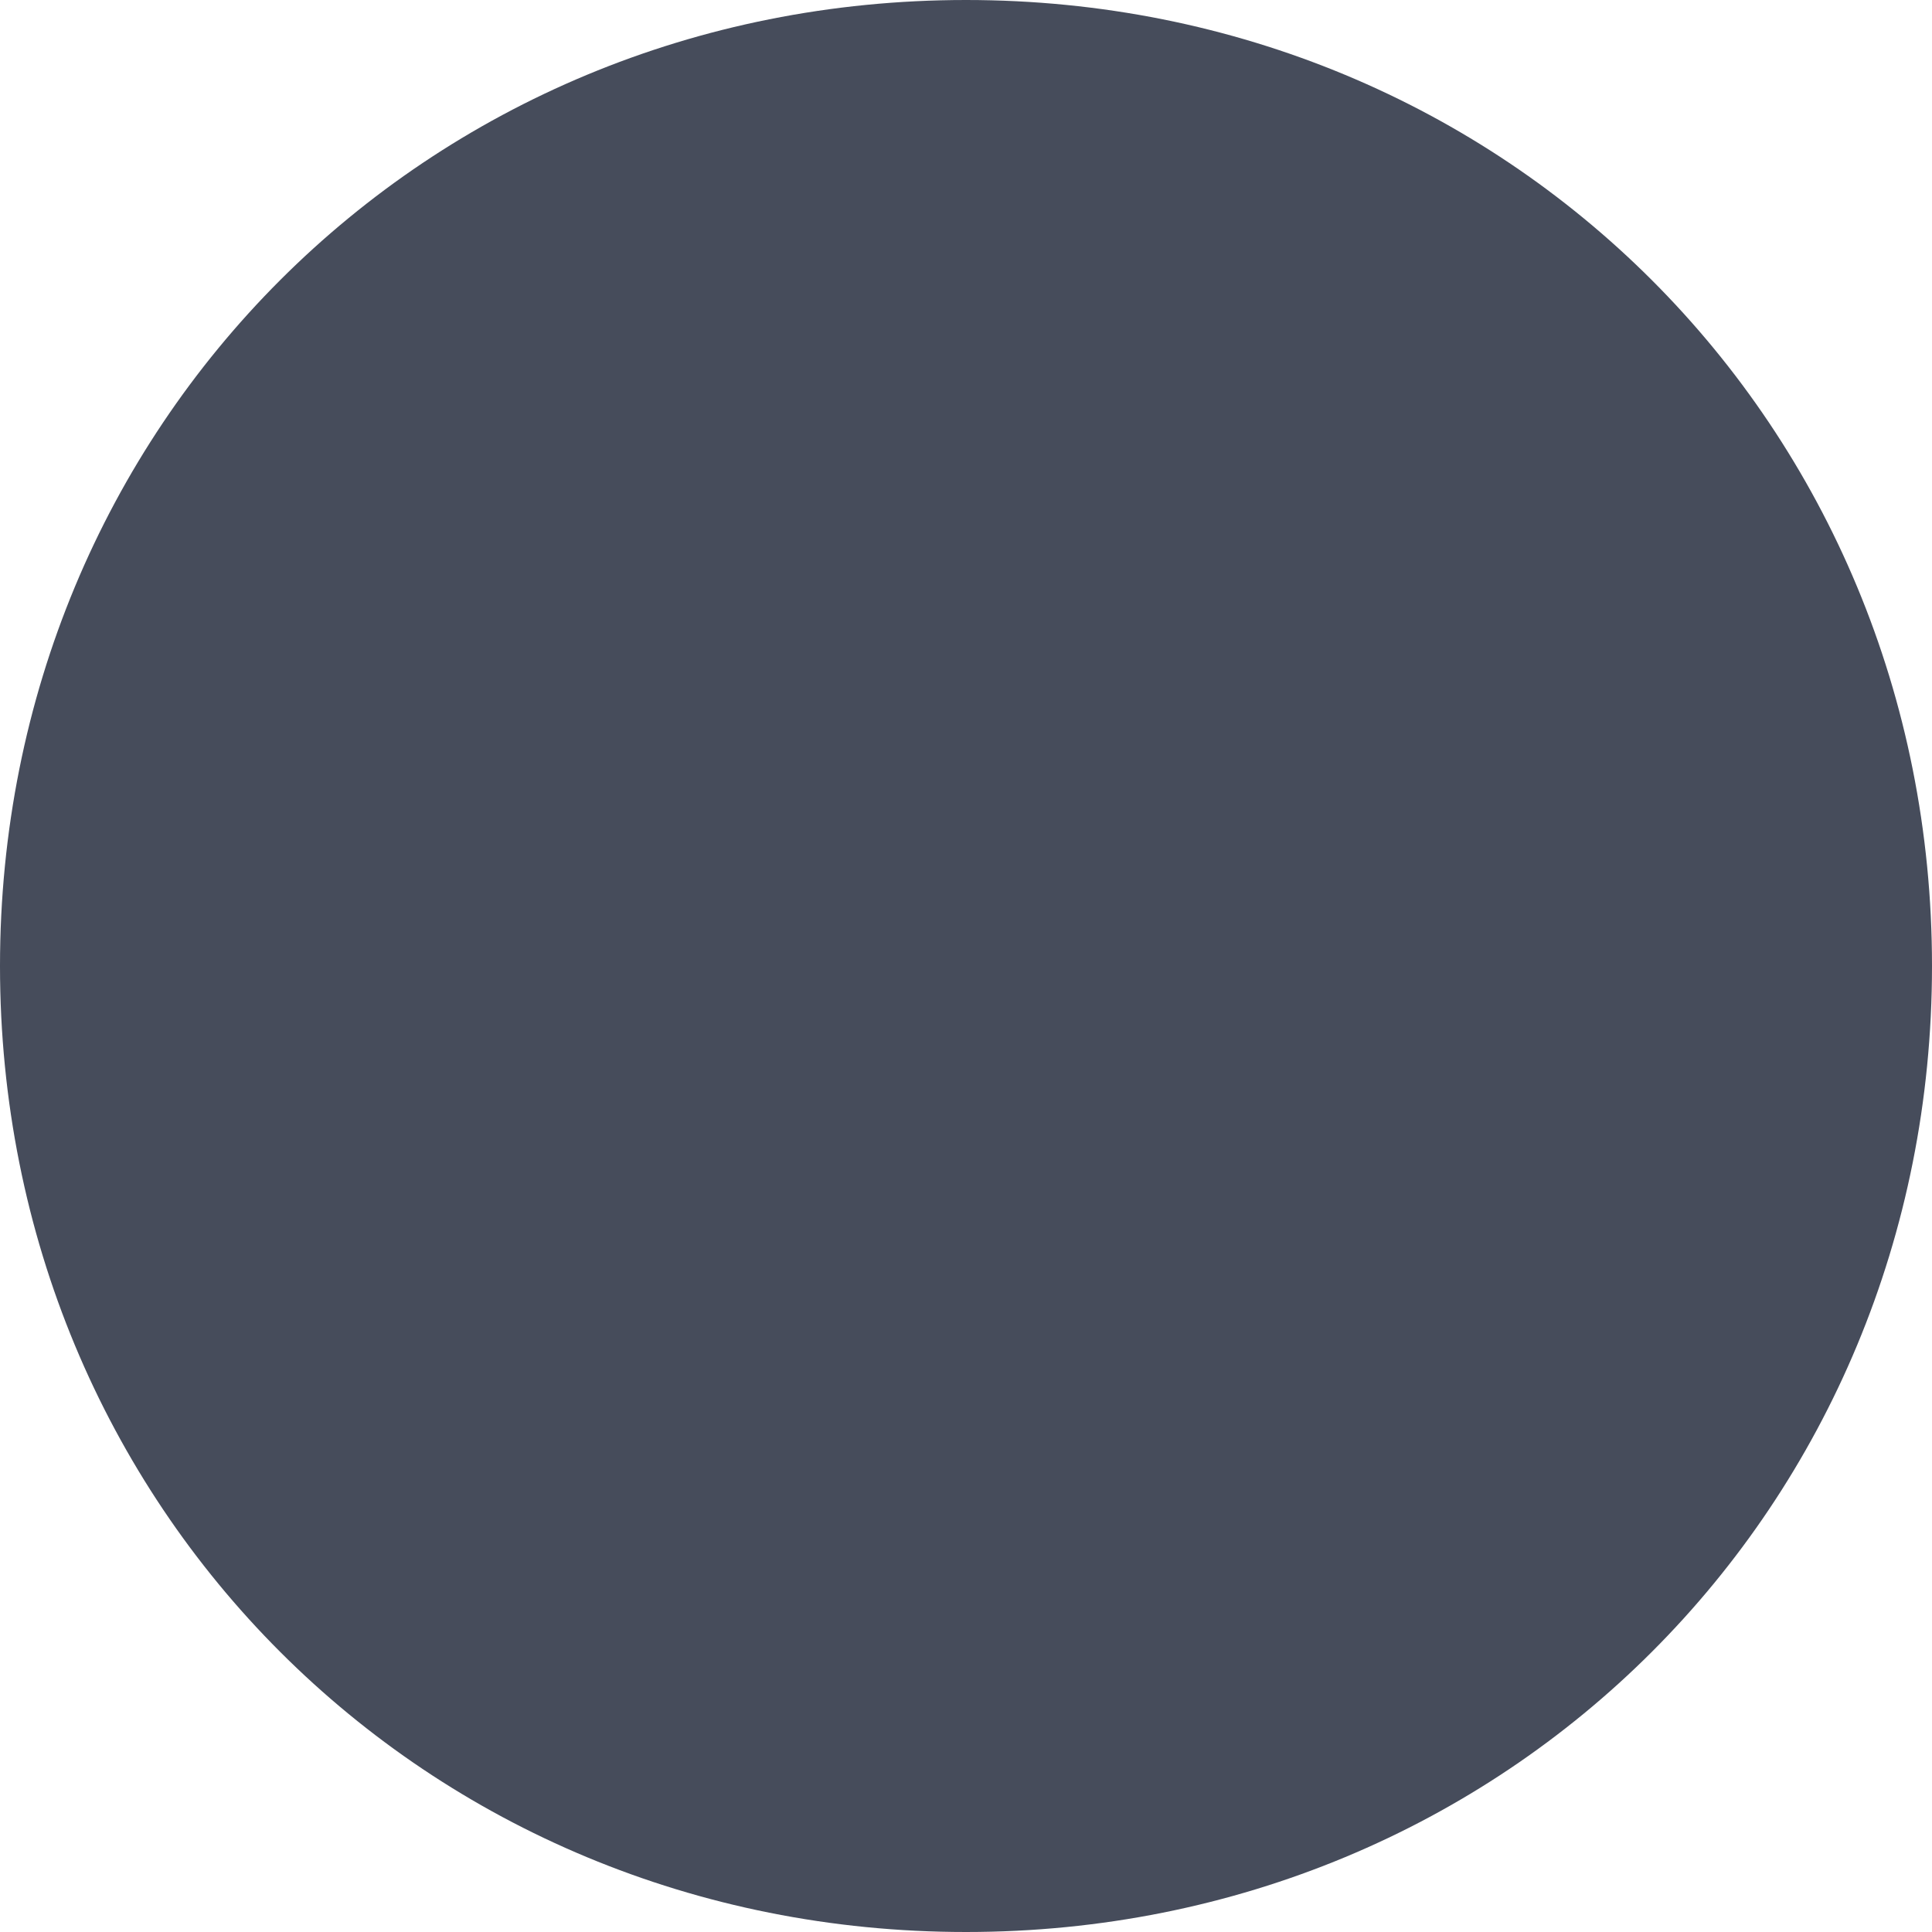
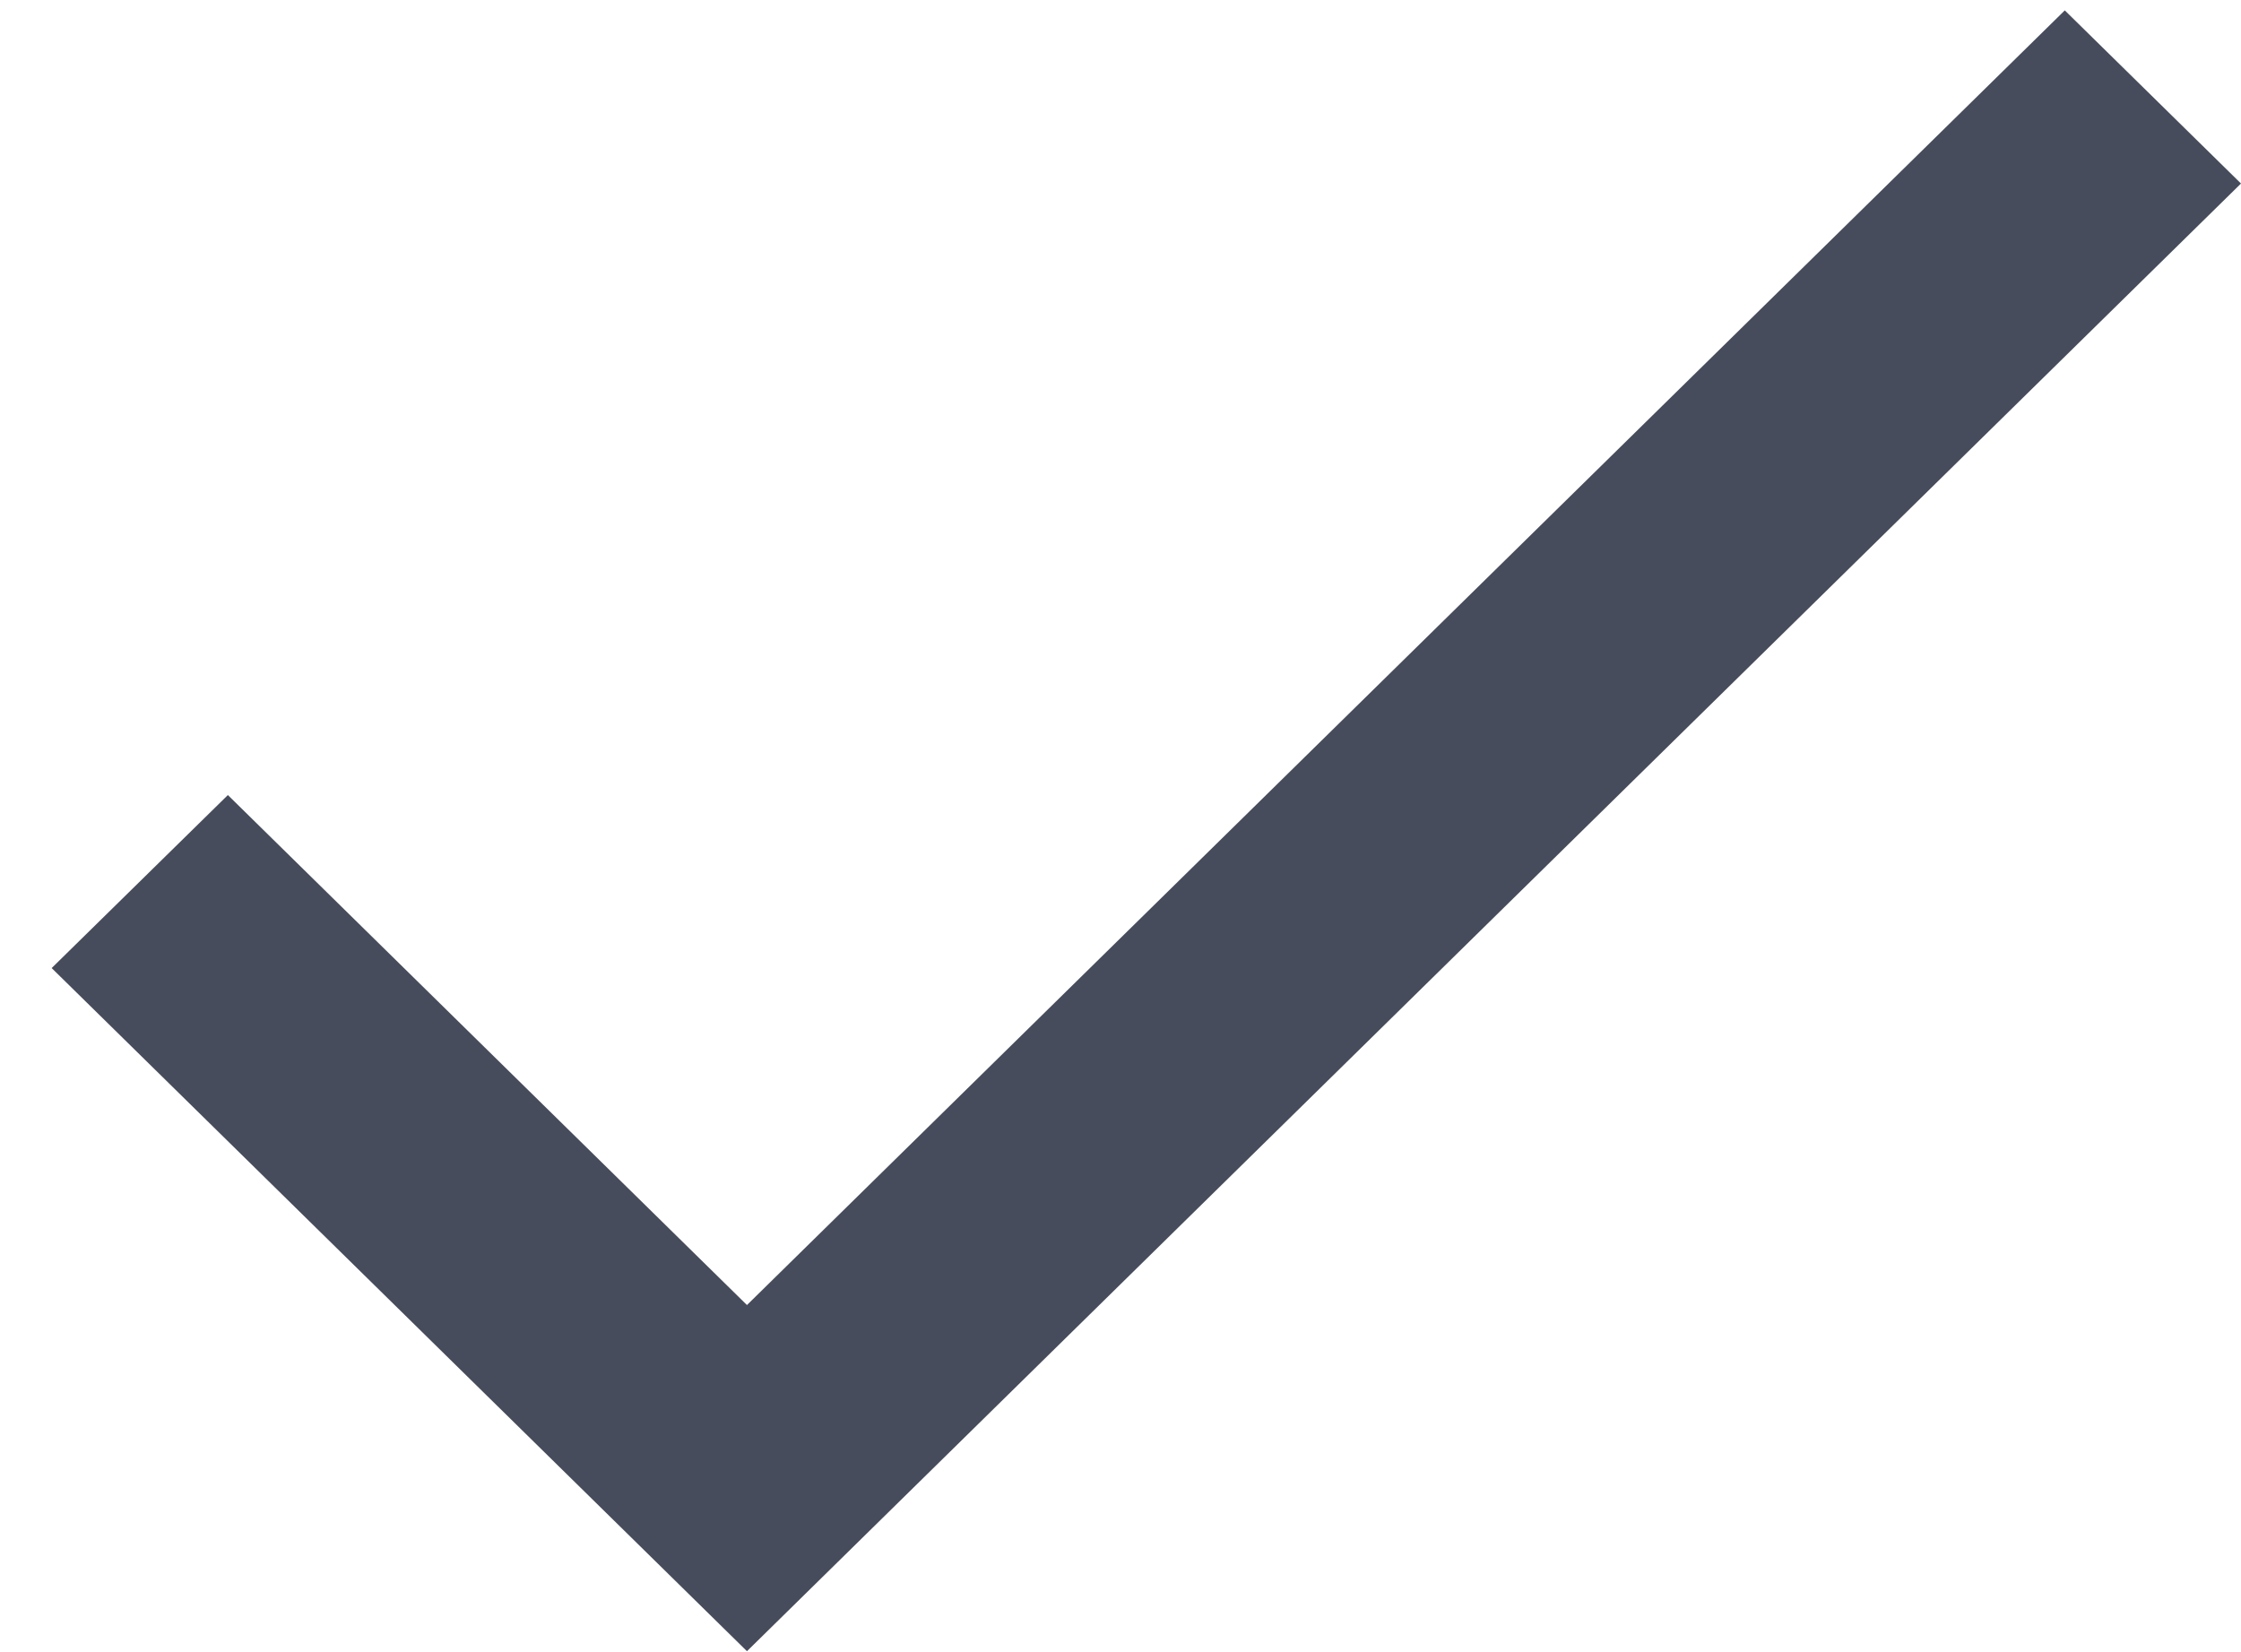
- <svg xmlns="http://www.w3.org/2000/svg" version="1.1" width="30px" height="30px">
-   <g transform="matrix(1 0 0 1 -825 -1268 )">
-     <path d="M 840 1268  C 848.4 1268  855 1274.6  855 1283  C 855 1291.4  848.4 1298  840 1298  C 831.6 1298  825 1291.4  825 1283  C 825 1274.6  831.6 1268  840 1268  Z " fill-rule="nonzero" fill="#464c5b" stroke="none" />
+ <svg xmlns="http://www.w3.org/2000/svg" version="1.1" width="19px" height="14px">
+   <g transform="matrix(1 0 0 1 -629 -1276 )">
+     <path d="M 17.506 0.088  L 6.333 11.065  L 1.932 6.741  L 0.438 8.208  L 6.333 14  L 19 1.556  L 17.506 0.088  Z " fill-rule="nonzero" fill="#464c5b" stroke="none" transform="matrix(1 0 0 1 629 1276 )" />
  </g>
</svg>
